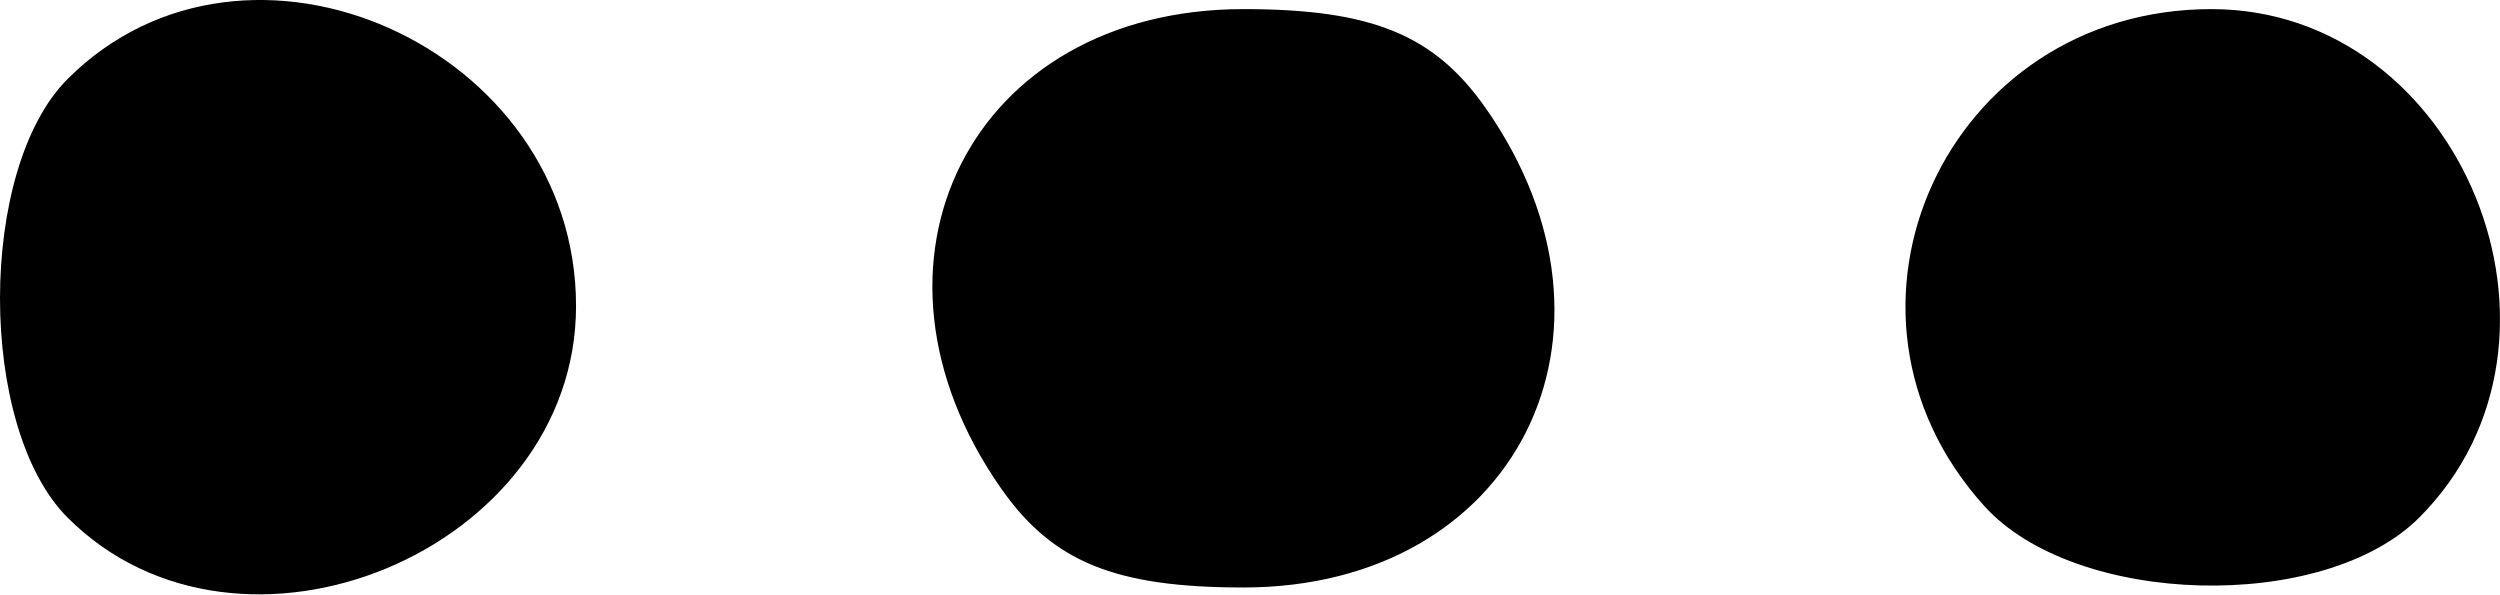
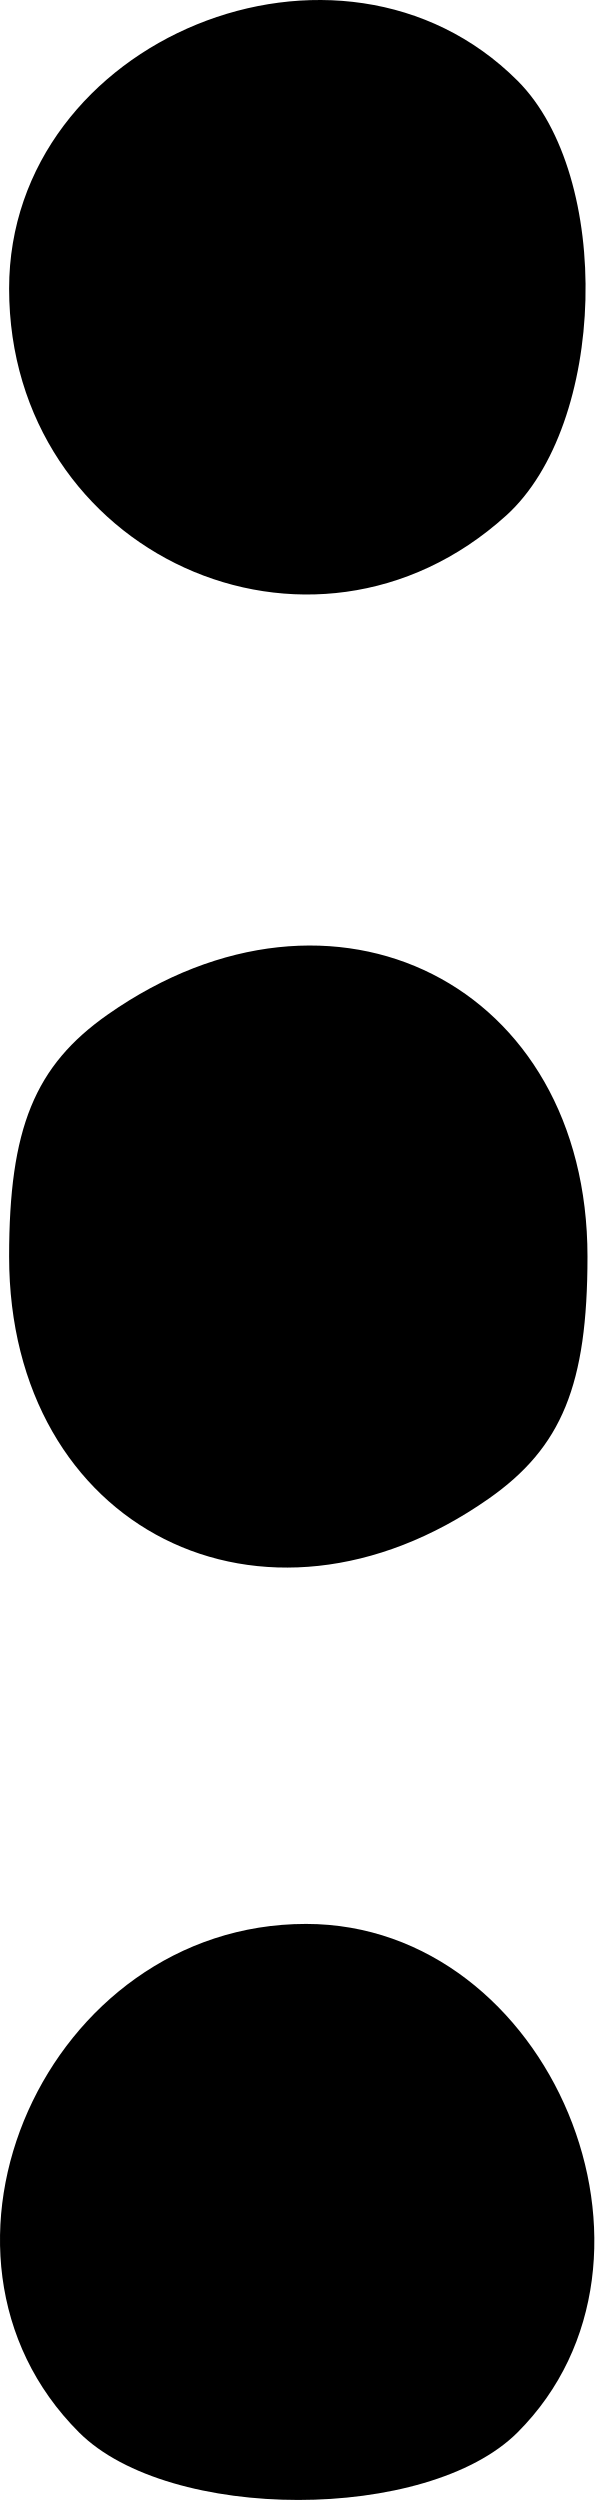
- <svg xmlns="http://www.w3.org/2000/svg" width="74.921" height="17.812" version="1.1" viewBox="0 0 74.921 17.812">
-   <g transform="translate(-.069868 .27298)">
-     <path d="m2.095 15.238c-2.7-2.7-2.7-10.442 0-13.143 5.371-5.371 15.238-0.966 15.238 6.803 0 7.331-10.061 11.517-15.238 6.34zm27.98-0.868c-4.738-6.765-0.897-14.37 7.258-14.37 3.844 0 5.718 0.765 7.258 2.963 4.738 6.765 0.897 14.37-7.258 14.37-3.844 0-5.718-0.765-7.258-2.963zm29.464 0.525c-5.284-5.839-1.148-14.895 6.803-14.895 7.489 0 11.545 9.922 6.228 15.238-2.866 2.866-10.304 2.671-13.031-0.343z" stroke-width="1.333" />
+ <svg xmlns="http://www.w3.org/2000/svg" width="7.132" height="30" version="1.1" viewBox="0 0 7.132 30">
+   <g transform="matrix(.40042 0 0 .40042 -11.462 11.543)">
+     <path d="m44.136 44.068c-2.7 2.7-10.442 2.7-13.143 0-5.371-5.371-0.966-15.238 6.803-15.238 7.331 0 11.517 10.061 6.34 15.238zm-0.868-27.98c-6.765 4.738-14.37 0.897-14.37-7.258 0-3.844 0.765-5.718 2.963-7.258 6.765-4.738 14.37-0.897 14.37 7.258 0 3.844-0.765 5.718-2.963 7.258zm0.525-29.464c-5.839 5.284-14.895 1.148-14.895-6.803 0-7.489 9.922-11.545 15.238-6.228 2.866 2.866 2.671 10.304-0.343 13.031z" stroke-width="1.333" />
  </g>
</svg>
